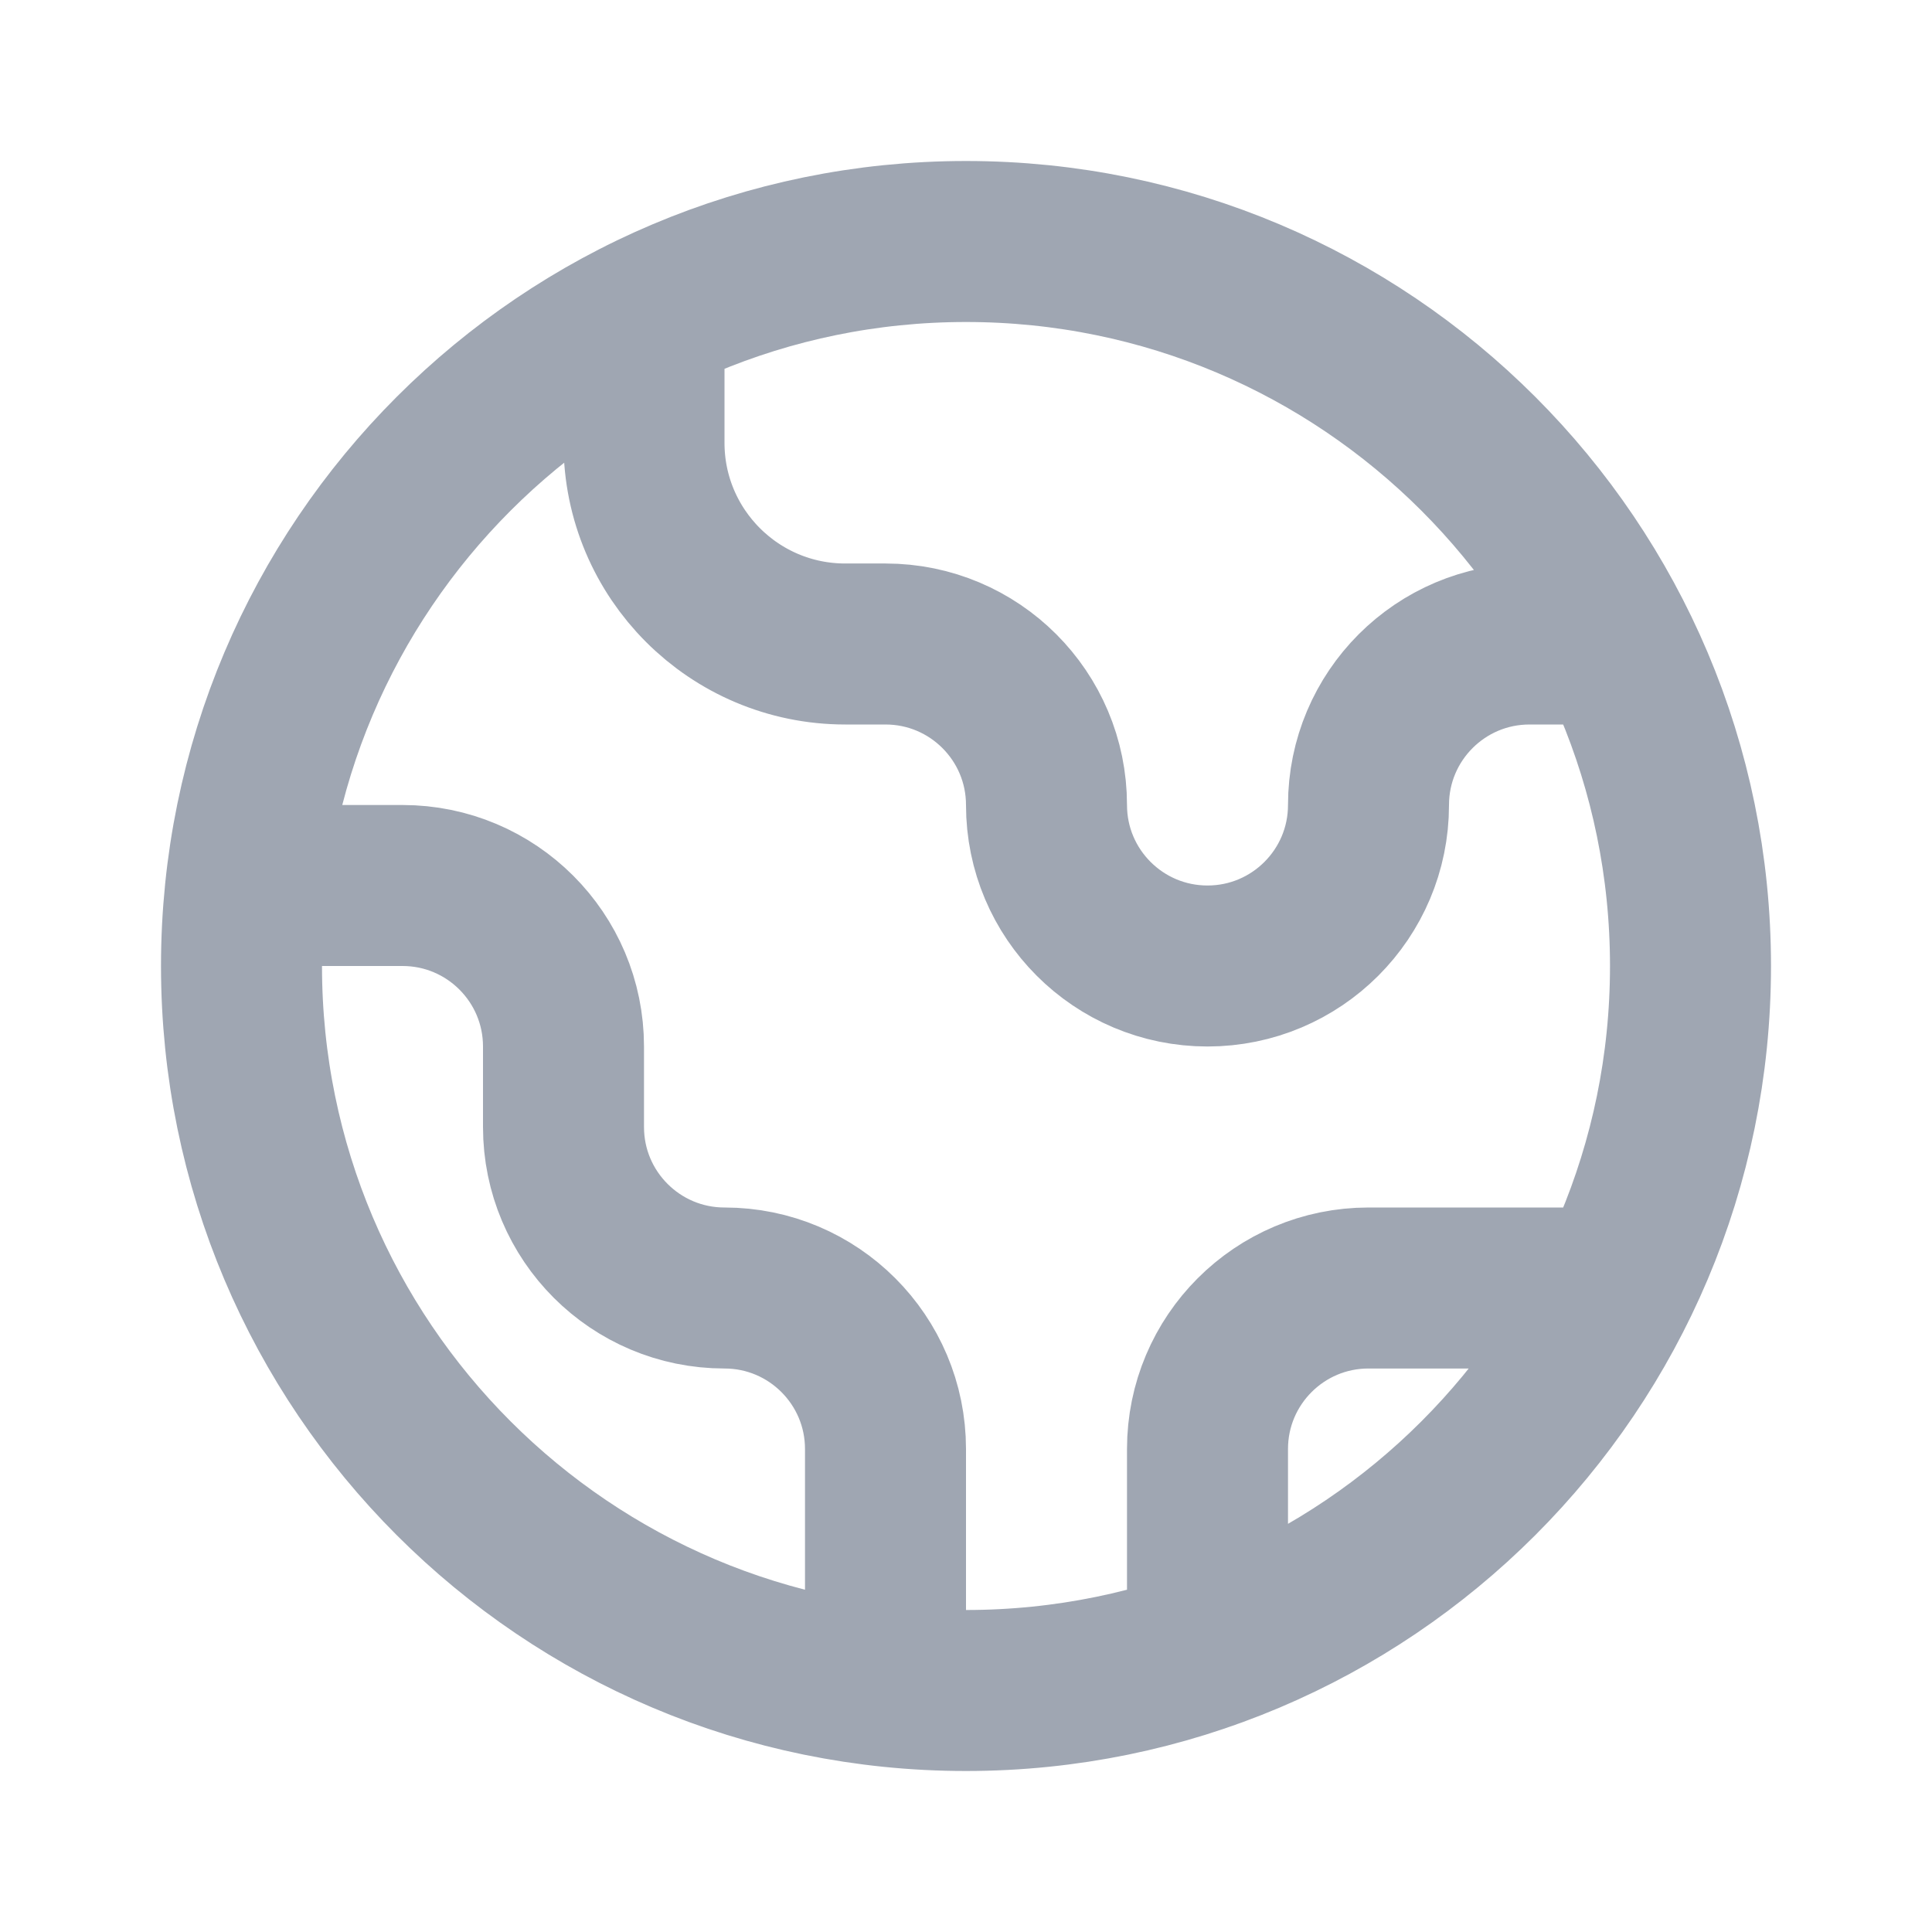
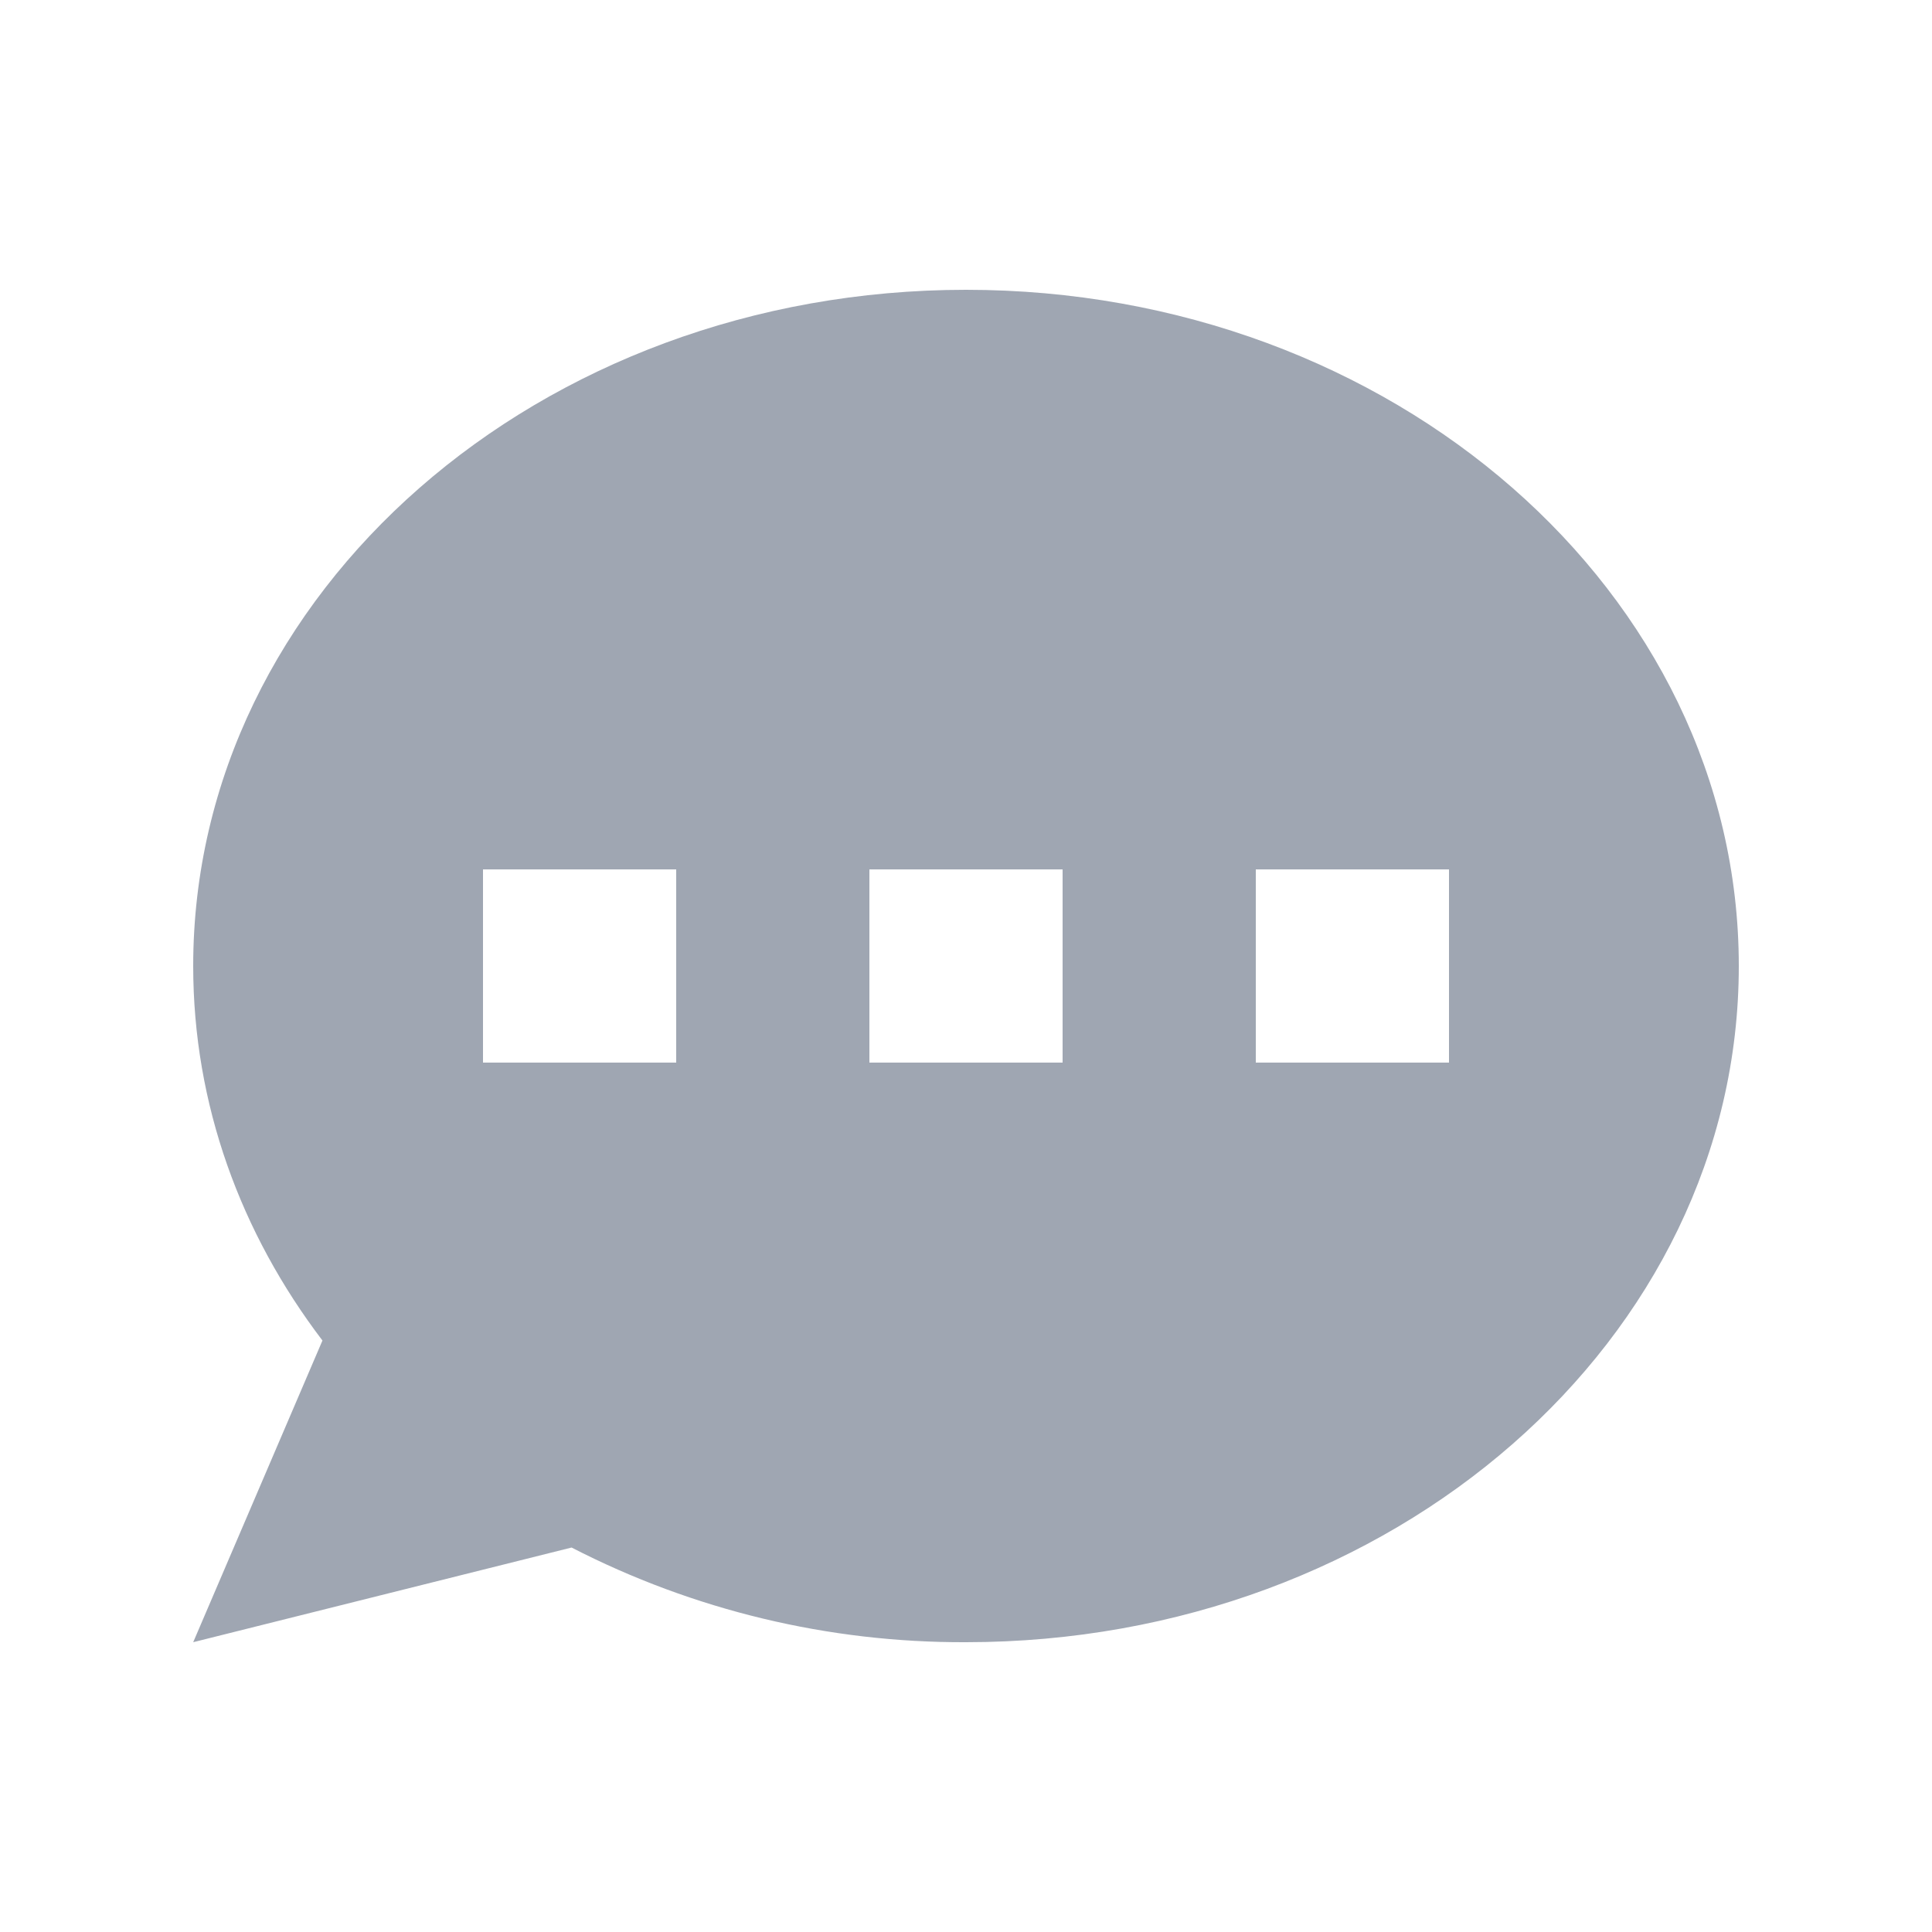
- <svg xmlns="http://www.w3.org/2000/svg" fill="none" stroke-linecap="round" stroke-linejoin="round" stroke-width="2" stroke="#9fa6b2" viewBox="0 0 24 24">
-   <path d="M3.055 11H5a2 2 0 012 2v1a2 2 0 002 2 2 2 0 012 2v2.945M8 3.935V5.5A2.5 2.5 0 0010.5 8h.5a2 2 0 012 2 2 2 0 104 0 2 2 0 012-2h1.064M15 20.488V18a2 2 0 012-2h3.064M21 12a9 9 0 11-18 0 9 9 0 0118 0z" />
+ <svg xmlns="http://www.w3.org/2000/svg" fill="#9fa6b2" viewBox="0 0 20 20">
+   <path d="M18 10c0 3.866-3.582 7-8 7a8.841 8.841 0 01-4.083-.98L2 17l1.338-3.123C2.493 12.767 2 11.434 2 10c0-3.866 3.582-7 8-7s8 3.134 8 7zM7 9H5v2h2V9zm8 0h-2v2h2V9zM9 9h2v2H9V9z" clip-rule="evenodd" fill-rule="evenodd" />
</svg>
